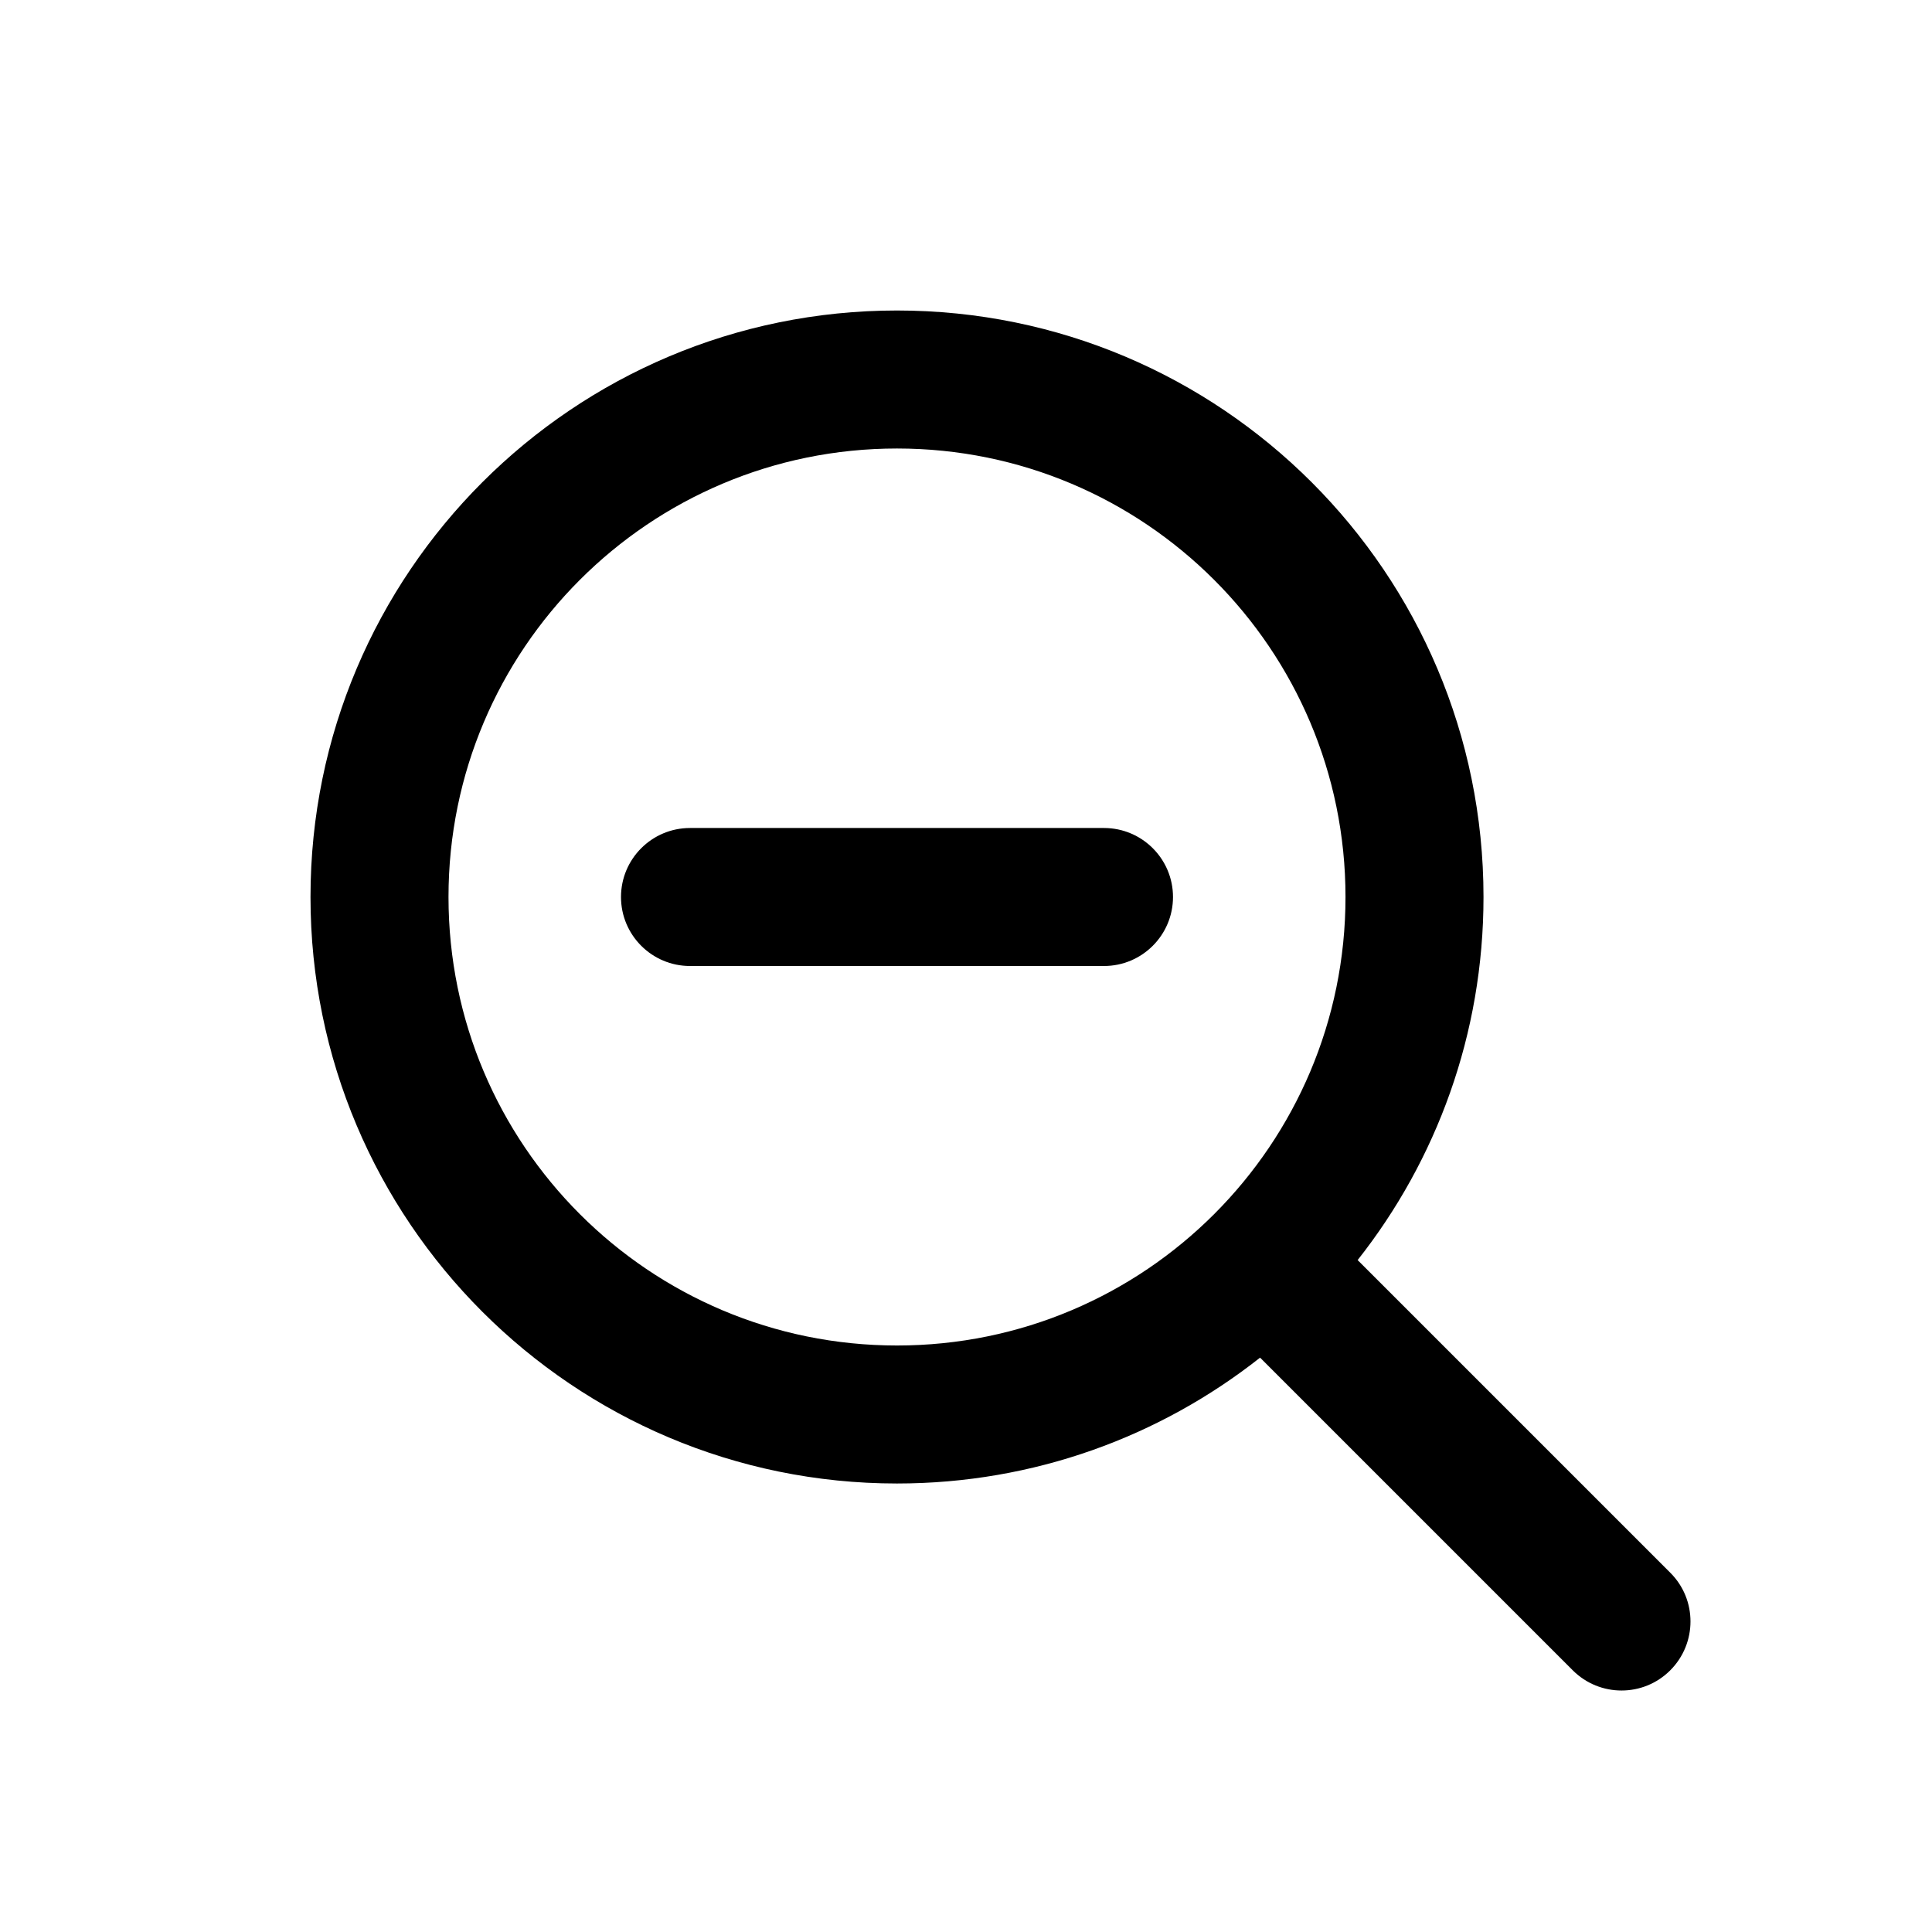
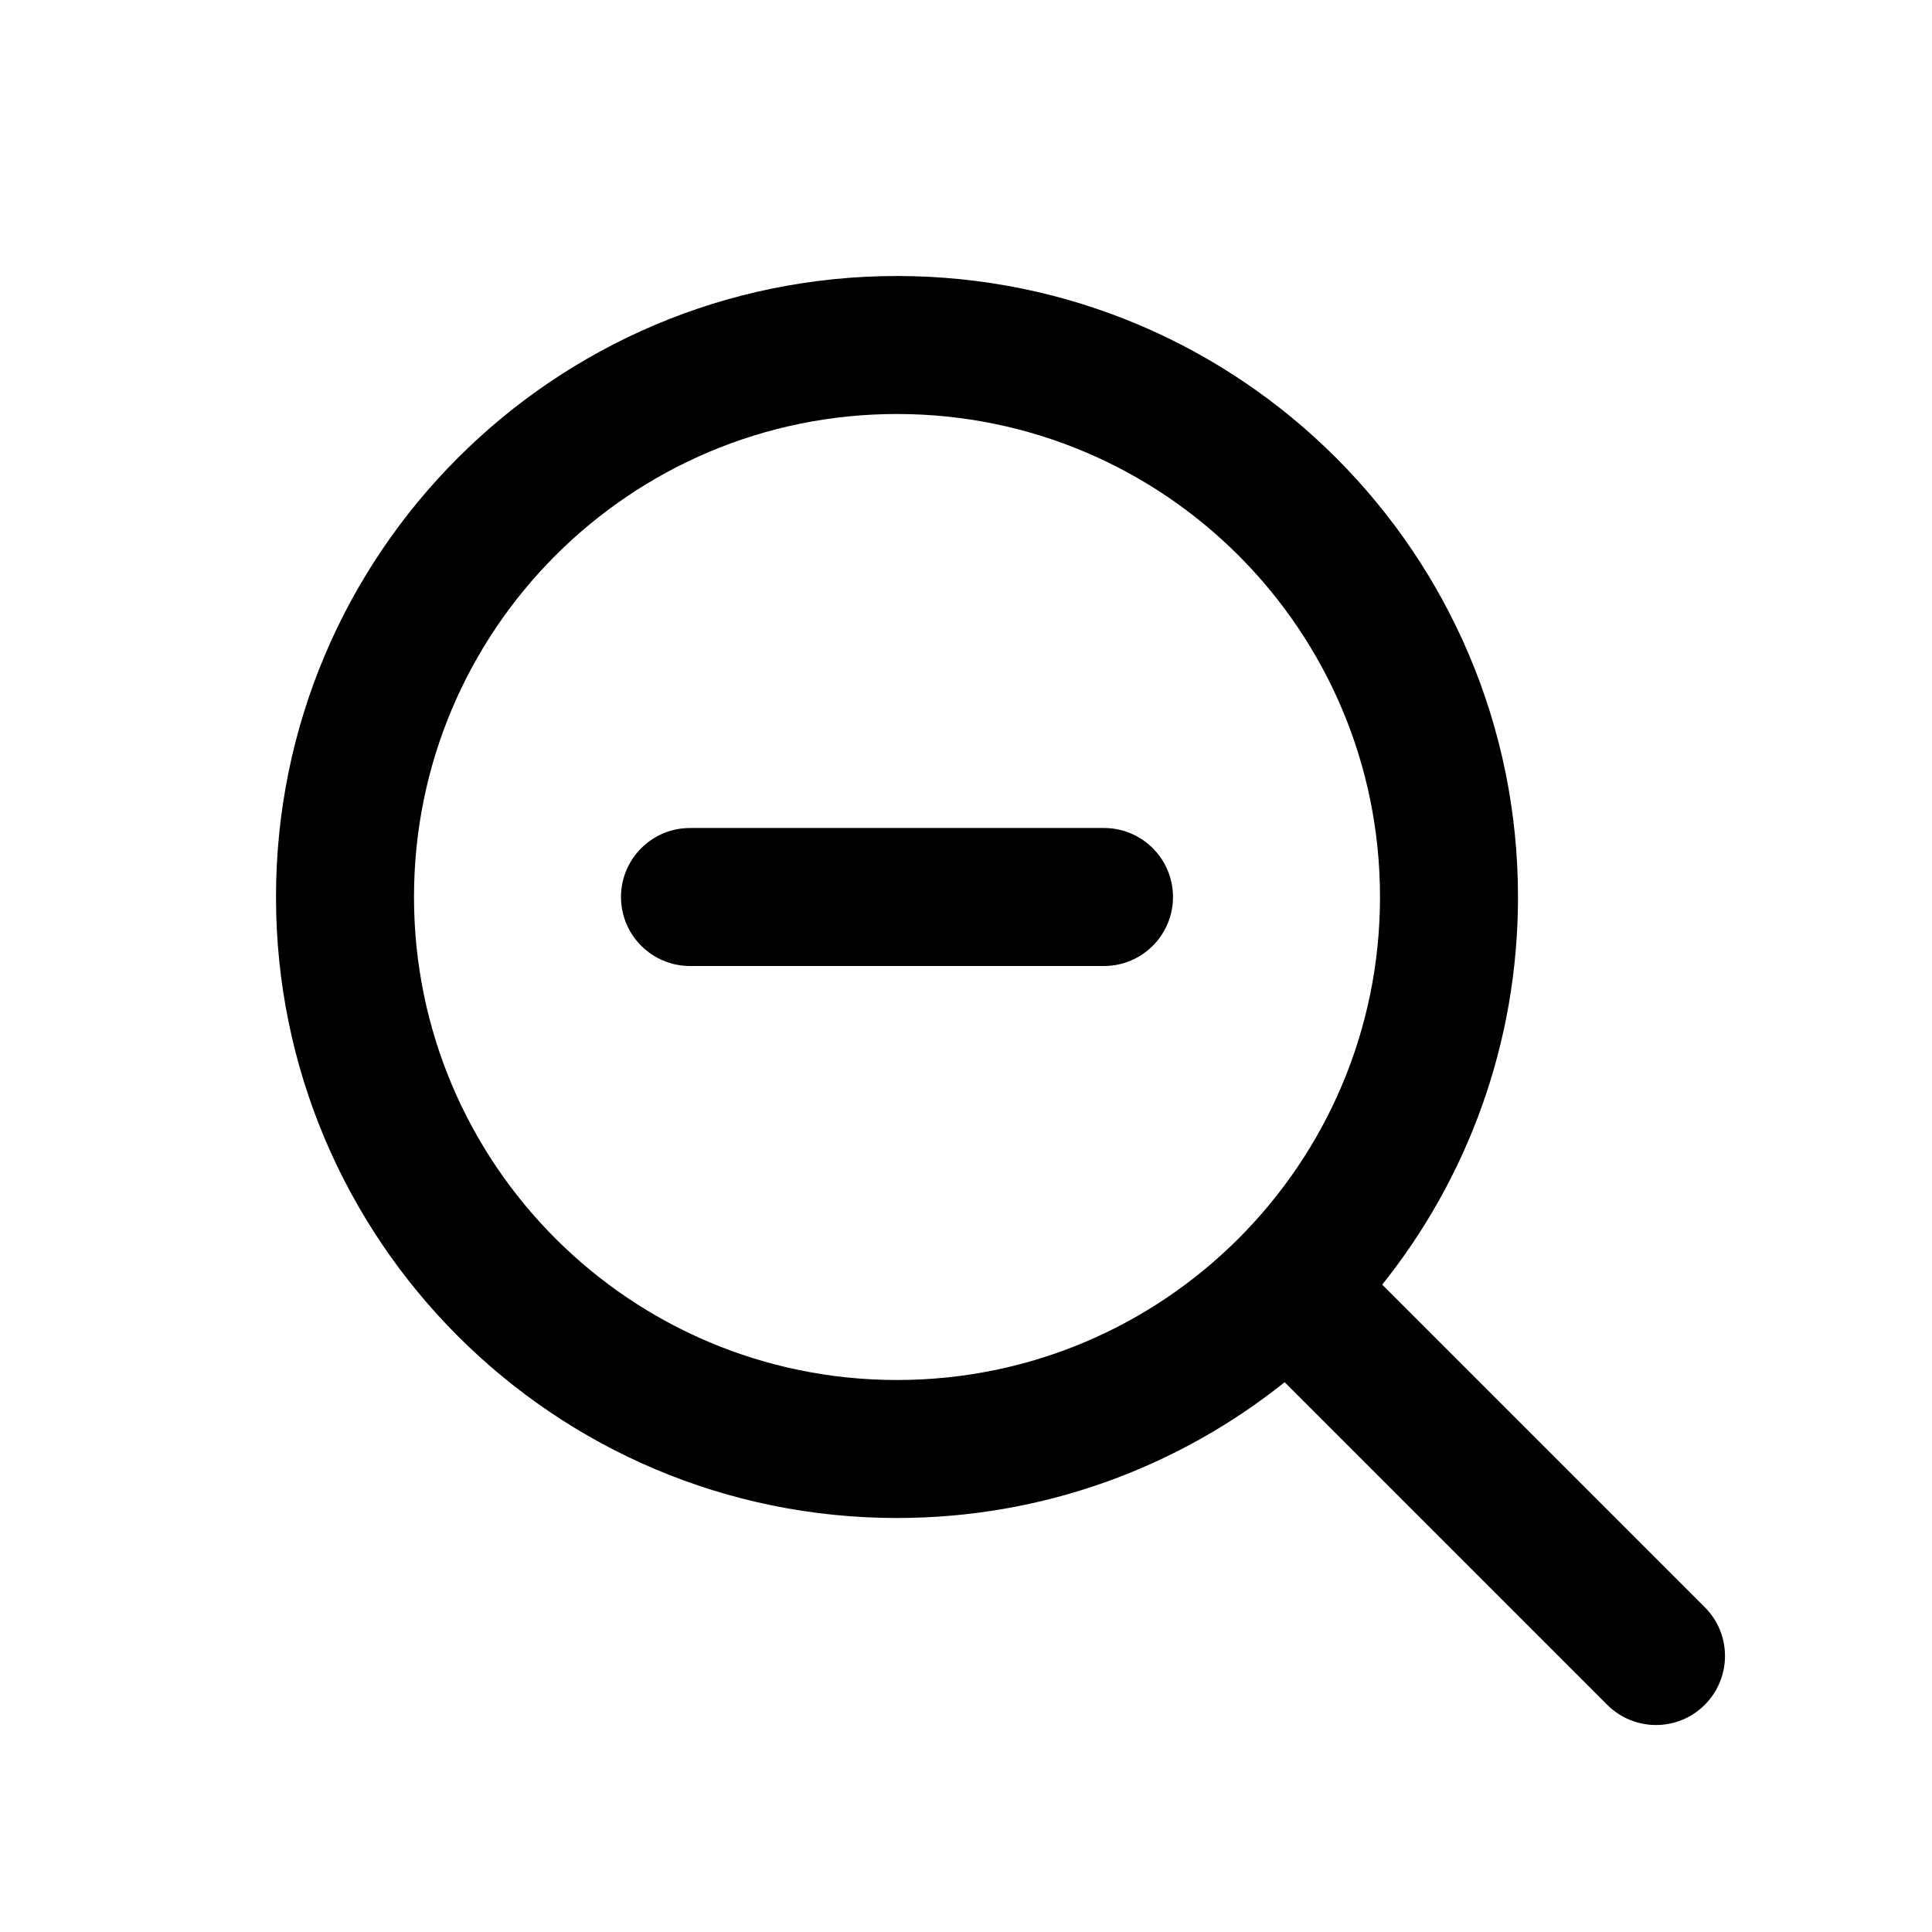
<svg xmlns="http://www.w3.org/2000/svg" fill="none" height="28" viewBox="0 0 28 28" width="28">
  <g fill="currentColor">
-     <path clip-rule="evenodd" d="m21.5 13c0-4.694-3.806-8.5-8.5-8.5-4.694 0-8.5 3.806-8.5 8.5 0 4.694 3.806 8.5 8.5 8.5 1.987 0 3.815-.682 5.262-1.824l4.531 4.531c.391.391 1.024.391 1.414 0s.391-1.024 0-1.414l-4.531-4.531c1.142-1.447 1.824-3.275 1.824-5.262zm-15 0c0-3.59 2.91-6.5 6.5-6.5 3.59 0 6.5 2.91 6.5 6.5 0 3.59-2.91 6.5-6.5 6.5-3.59 0-6.5-2.91-6.5-6.5z" fill-rule="evenodd" />
    <path d="m10 12h2 2 2c.552 0 1 .448 1 1s-.448 1-1 1h-2-2-2c-.552 0-1-.448-1-1s.448-1 1-1z" />
+     <path clip-rule="evenodd" d="m13 4c-4.971 0-9 4.029-9 9 0 4.971 4.029 9 9 9 2.125 0 4.078-.737 5.618-1.968l4.675 4.675c.391.391 1.024.391 1.414 0s.391-1.024 0-1.414l-4.675-4.675c1.232-1.54 1.968-3.493 1.968-5.618 0-4.971-4.029-9-9-9zm0 2c-3.866 0-7 3.134-7 7 0 3.866 3.134 7 7 7 3.866 0 7-3.134 7-7 0-3.866-3.134-7-7-7z" fill-rule="evenodd" />
  </g>
</svg>
